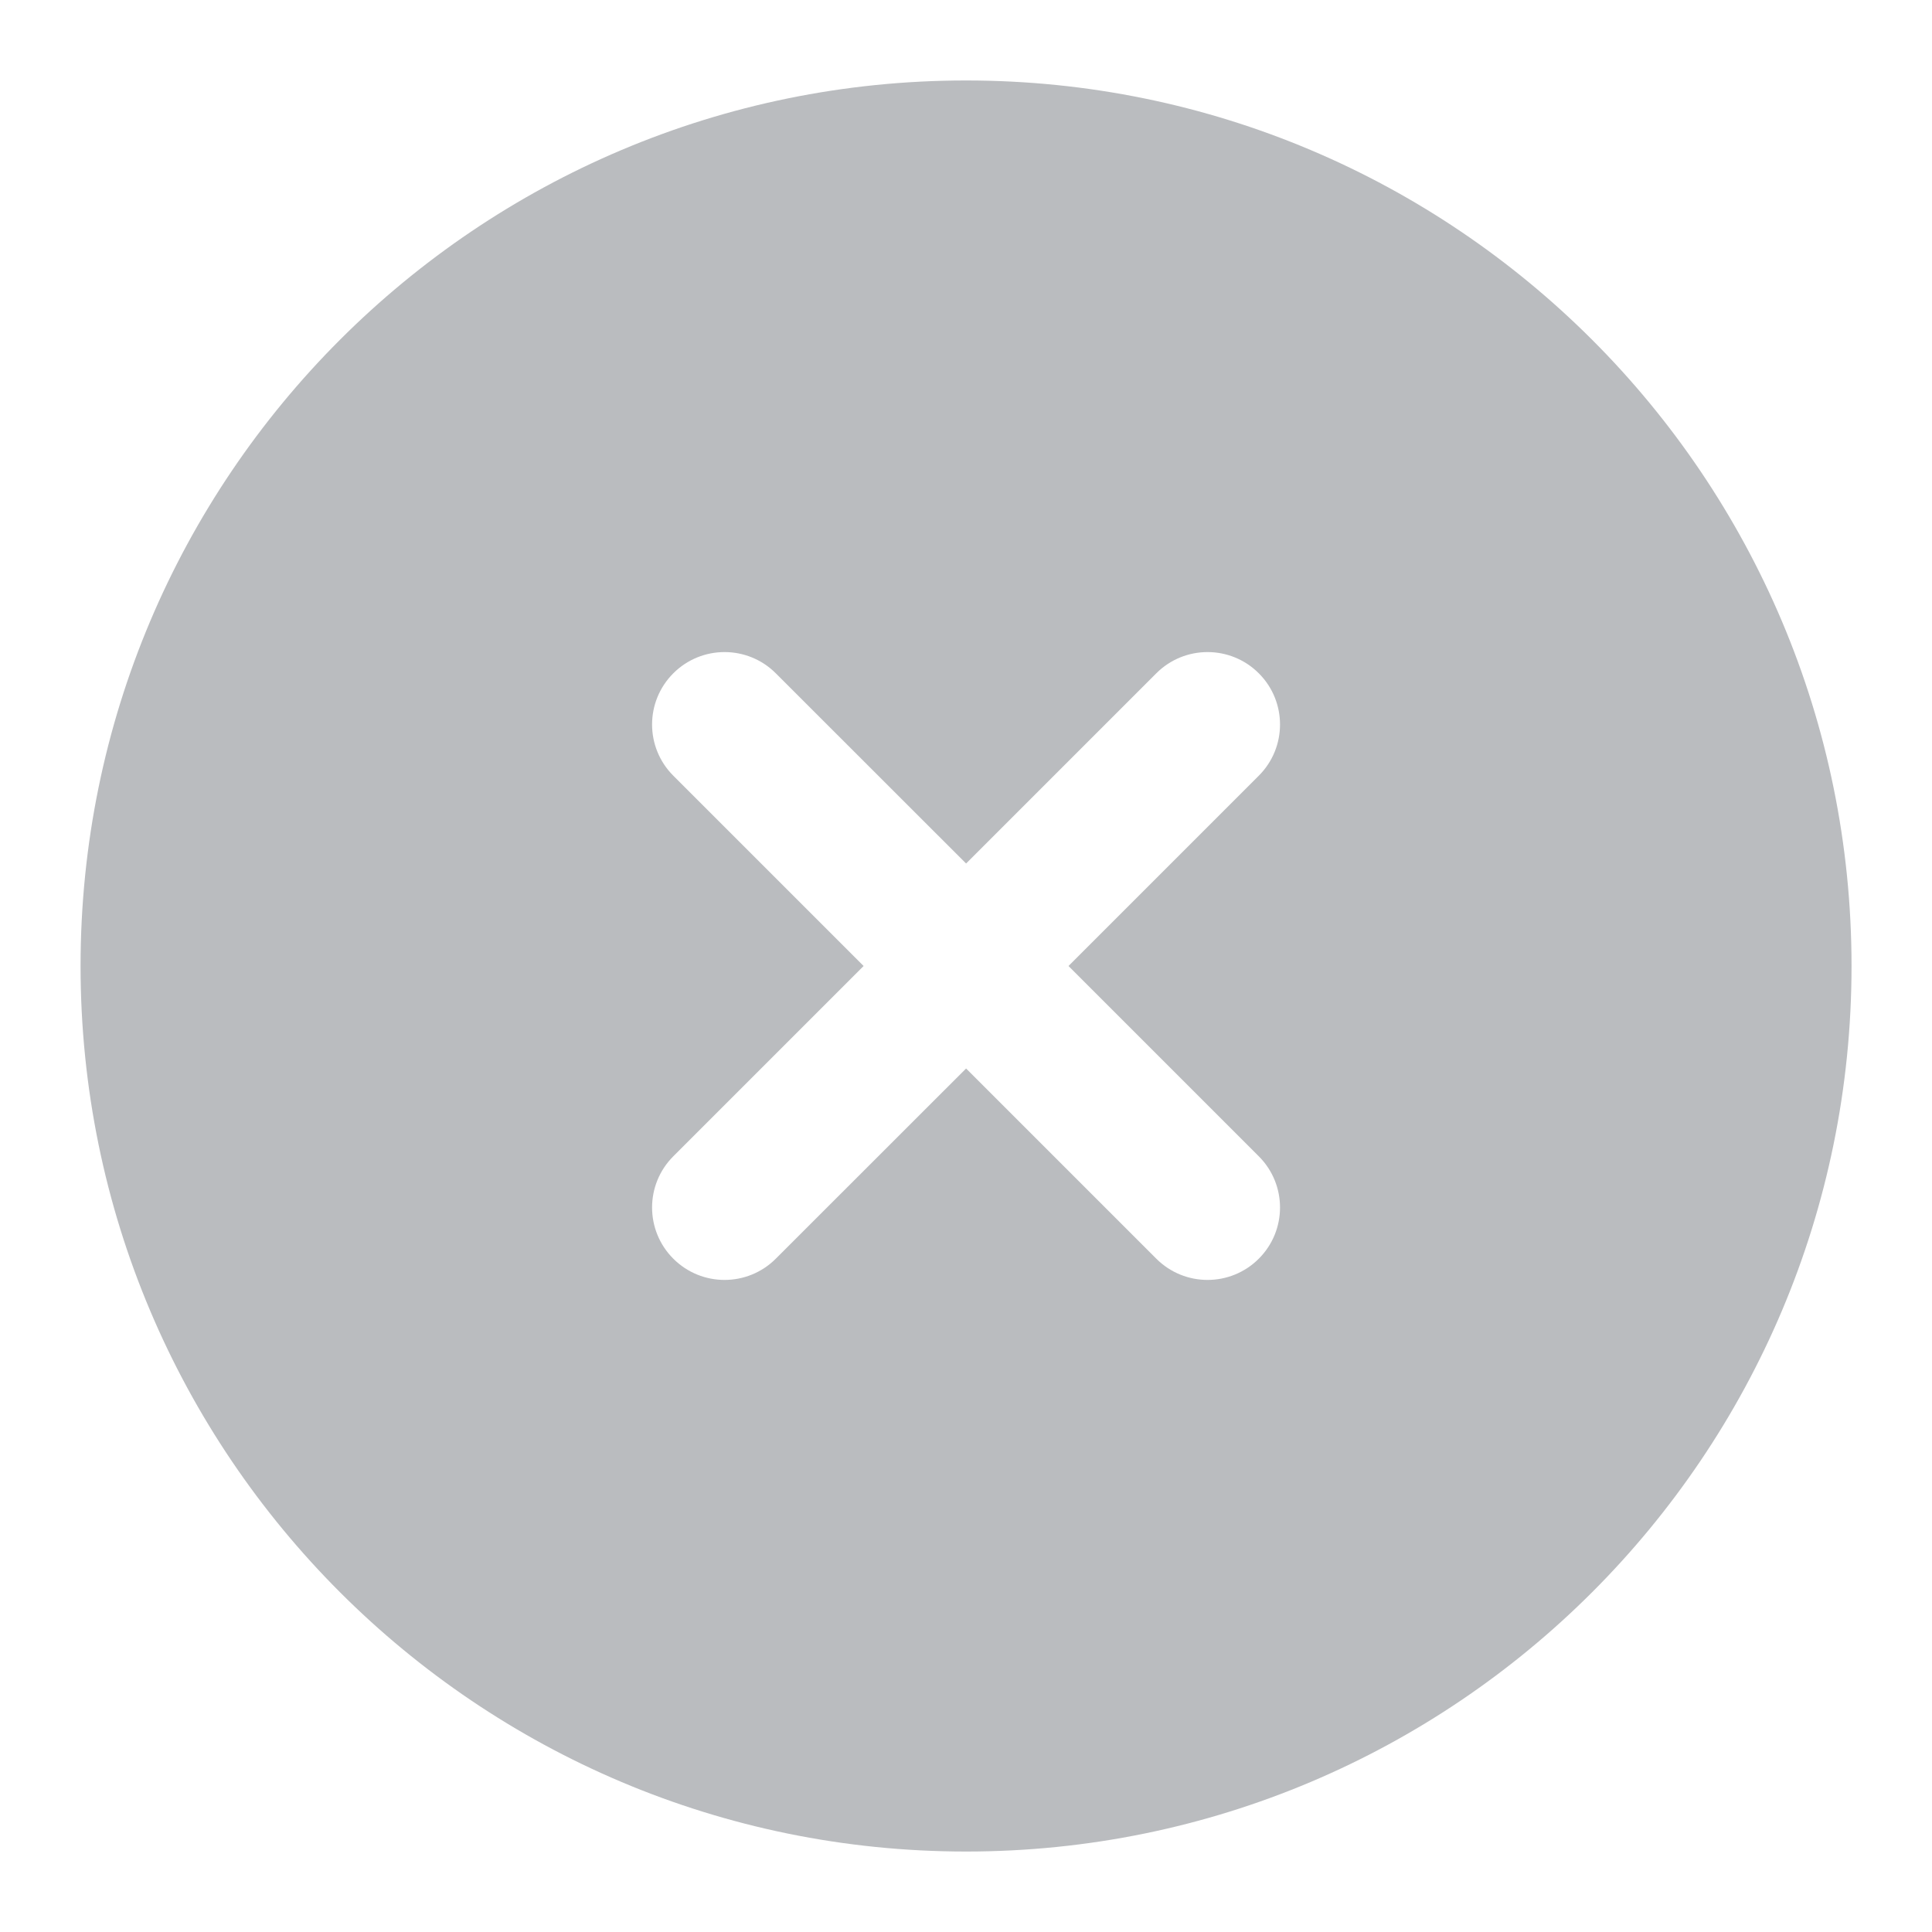
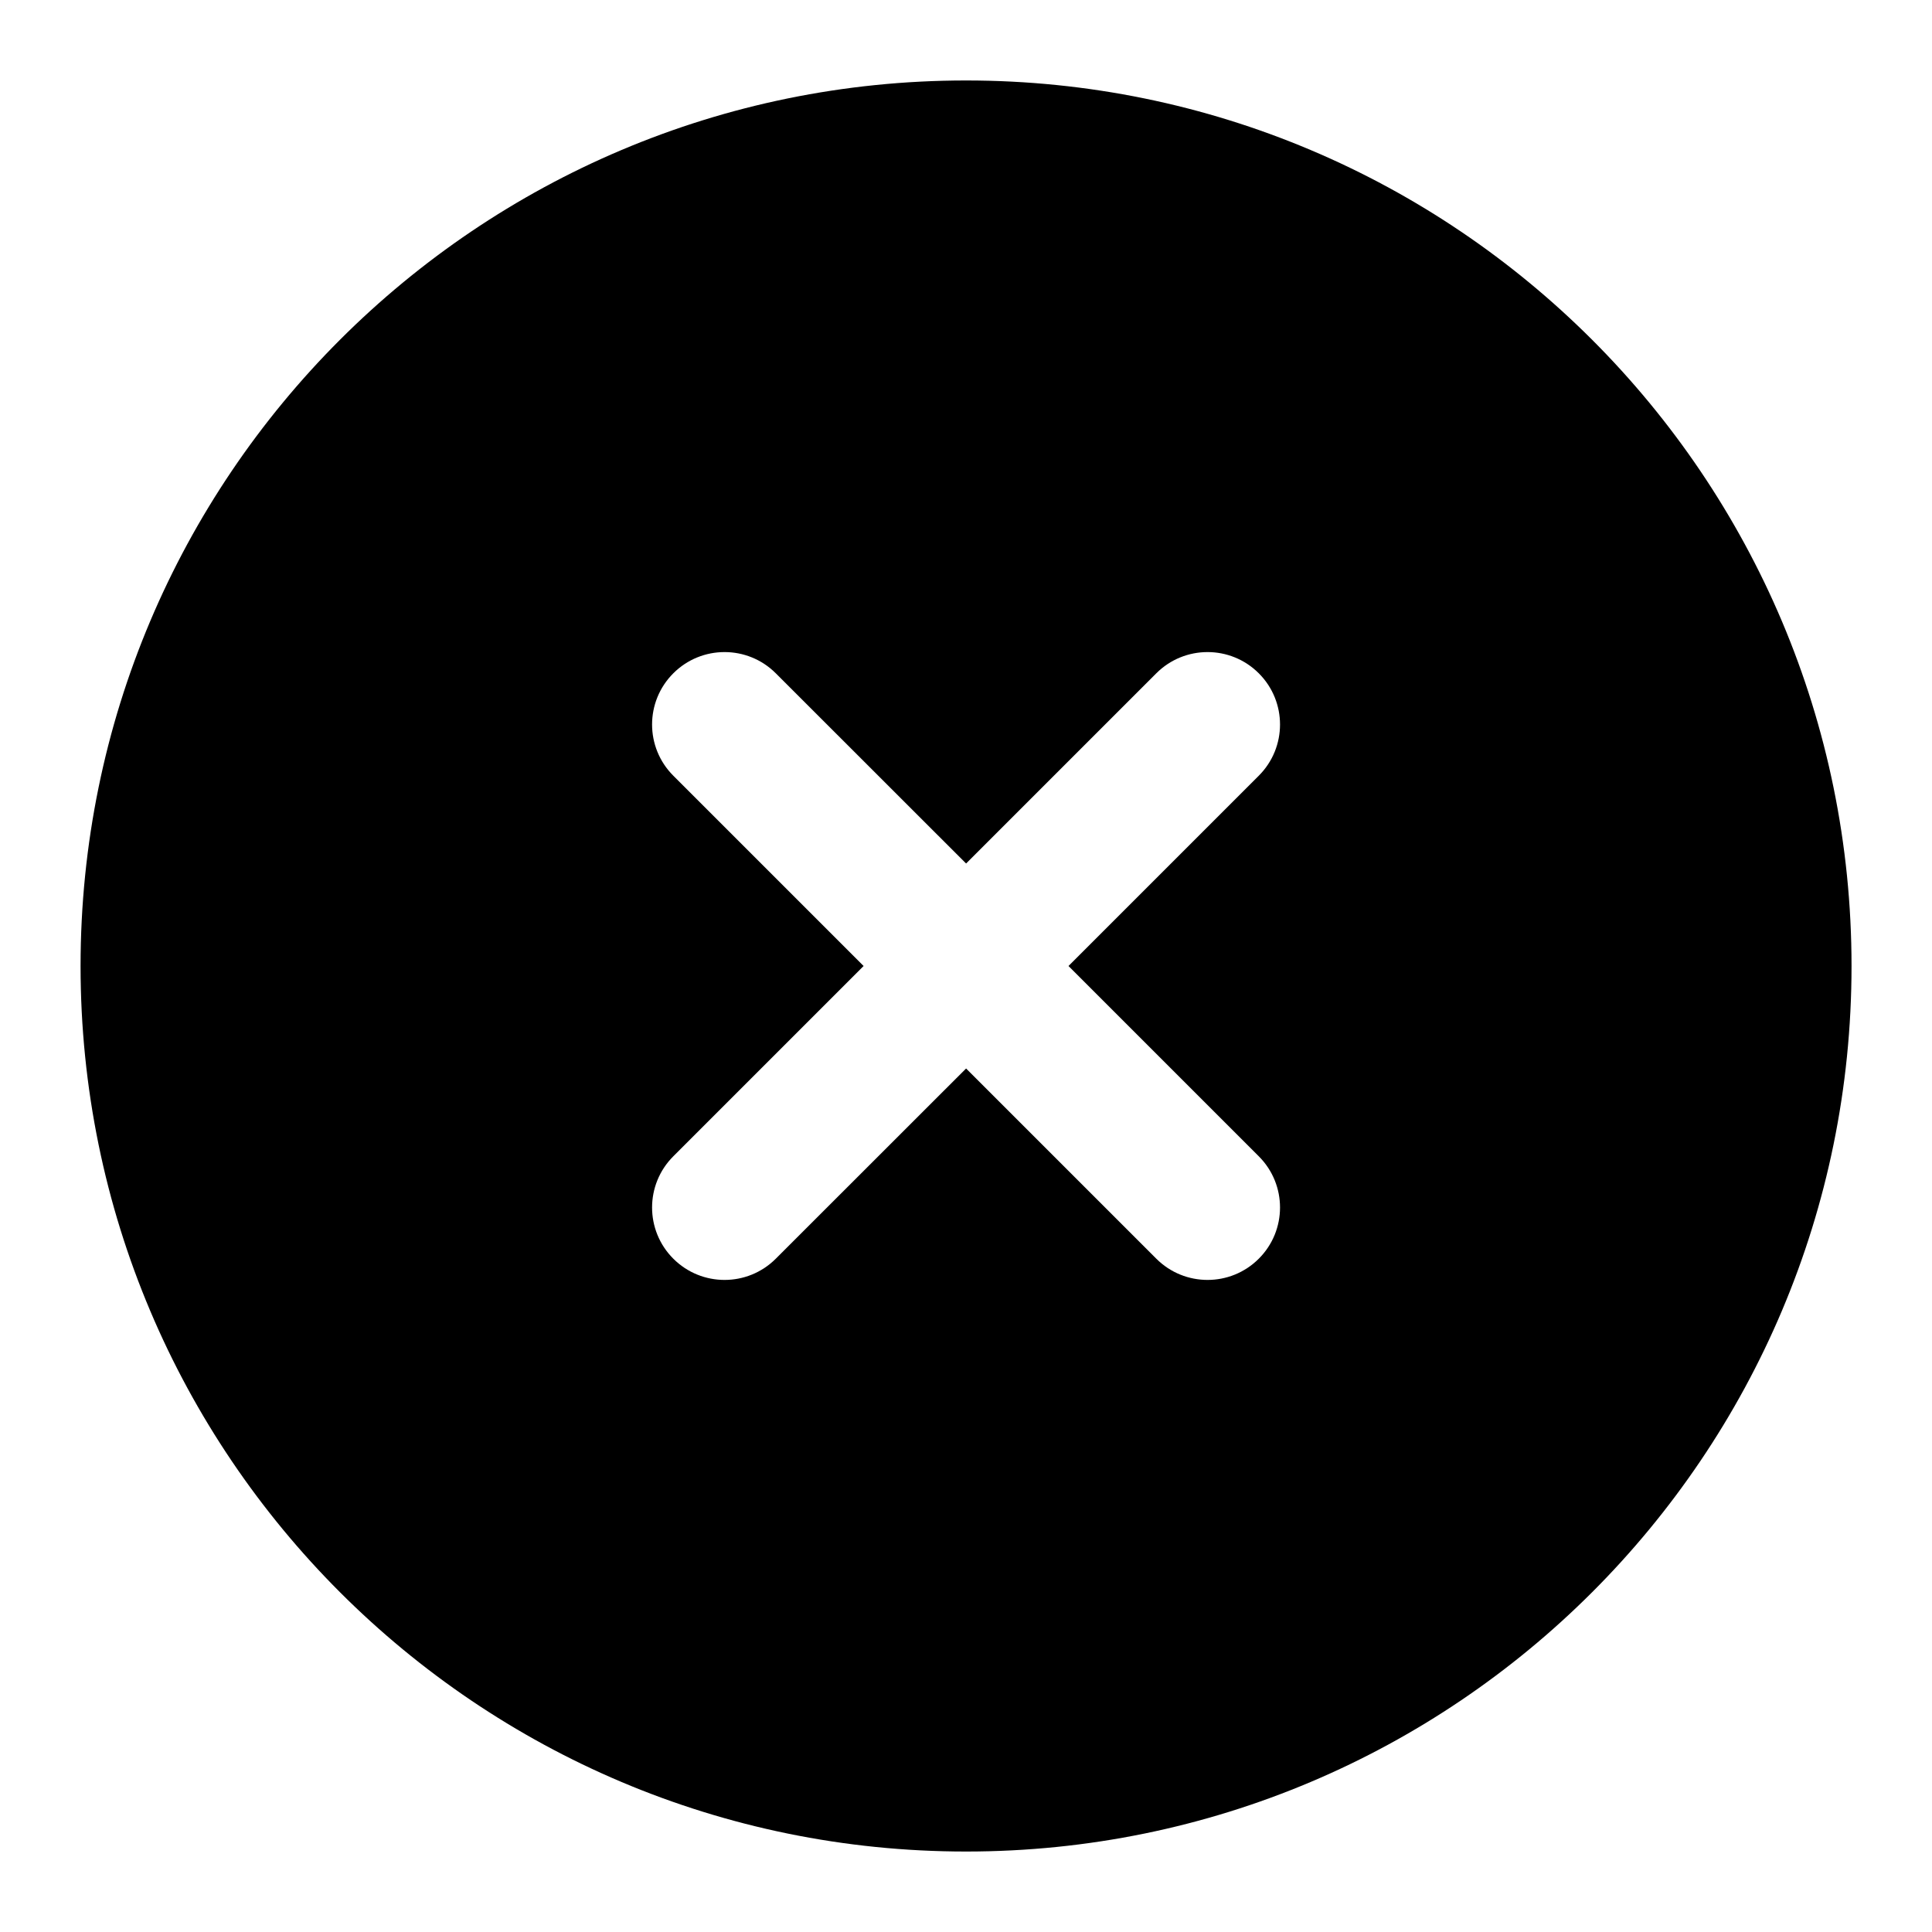
- <svg xmlns="http://www.w3.org/2000/svg" width="20" height="20" viewBox="0 0 20 20" fill="none">
-   <path fill-rule="evenodd" clip-rule="evenodd" d="M10.001 0.833C4.938 0.833 0.834 4.937 0.834 10C0.834 15.063 4.938 19.167 10.001 19.167C15.063 19.167 19.167 15.063 19.167 10C19.167 4.937 15.063 0.833 10.001 0.833ZM8.031 6.97C7.738 6.677 7.263 6.677 6.97 6.97C6.677 7.263 6.677 7.737 6.97 8.03L8.94 10L6.97 11.97C6.677 12.263 6.677 12.737 6.97 13.03C7.263 13.323 7.738 13.323 8.031 13.03L10.001 11.061L11.97 13.03C12.263 13.323 12.738 13.323 13.031 13.03C13.324 12.737 13.324 12.263 13.031 11.97L11.061 10L13.031 8.03C13.324 7.737 13.324 7.263 13.031 6.97C12.738 6.677 12.263 6.677 11.97 6.97L10.001 8.939L8.031 6.97Z" fill="#BABCBF" />
+ <svg xmlns="http://www.w3.org/2000/svg" width="20" height="20" viewBox="0 0 20 20">
+   <path fill-rule="evenodd" clip-rule="evenodd" d="M10.001 0.833C4.938 0.833 0.834 4.937 0.834 10C0.834 15.063 4.938 19.167 10.001 19.167C15.063 19.167 19.167 15.063 19.167 10C19.167 4.937 15.063 0.833 10.001 0.833ZM8.031 6.97C7.738 6.677 7.263 6.677 6.97 6.97C6.677 7.263 6.677 7.737 6.97 8.03L8.94 10L6.97 11.97C6.677 12.263 6.677 12.737 6.97 13.03C7.263 13.323 7.738 13.323 8.031 13.03L10.001 11.061L11.97 13.03C12.263 13.323 12.738 13.323 13.031 13.03C13.324 12.737 13.324 12.263 13.031 11.97L11.061 10L13.031 8.03C13.324 7.737 13.324 7.263 13.031 6.97C12.738 6.677 12.263 6.677 11.97 6.97L10.001 8.939L8.031 6.97Z" />
</svg>
